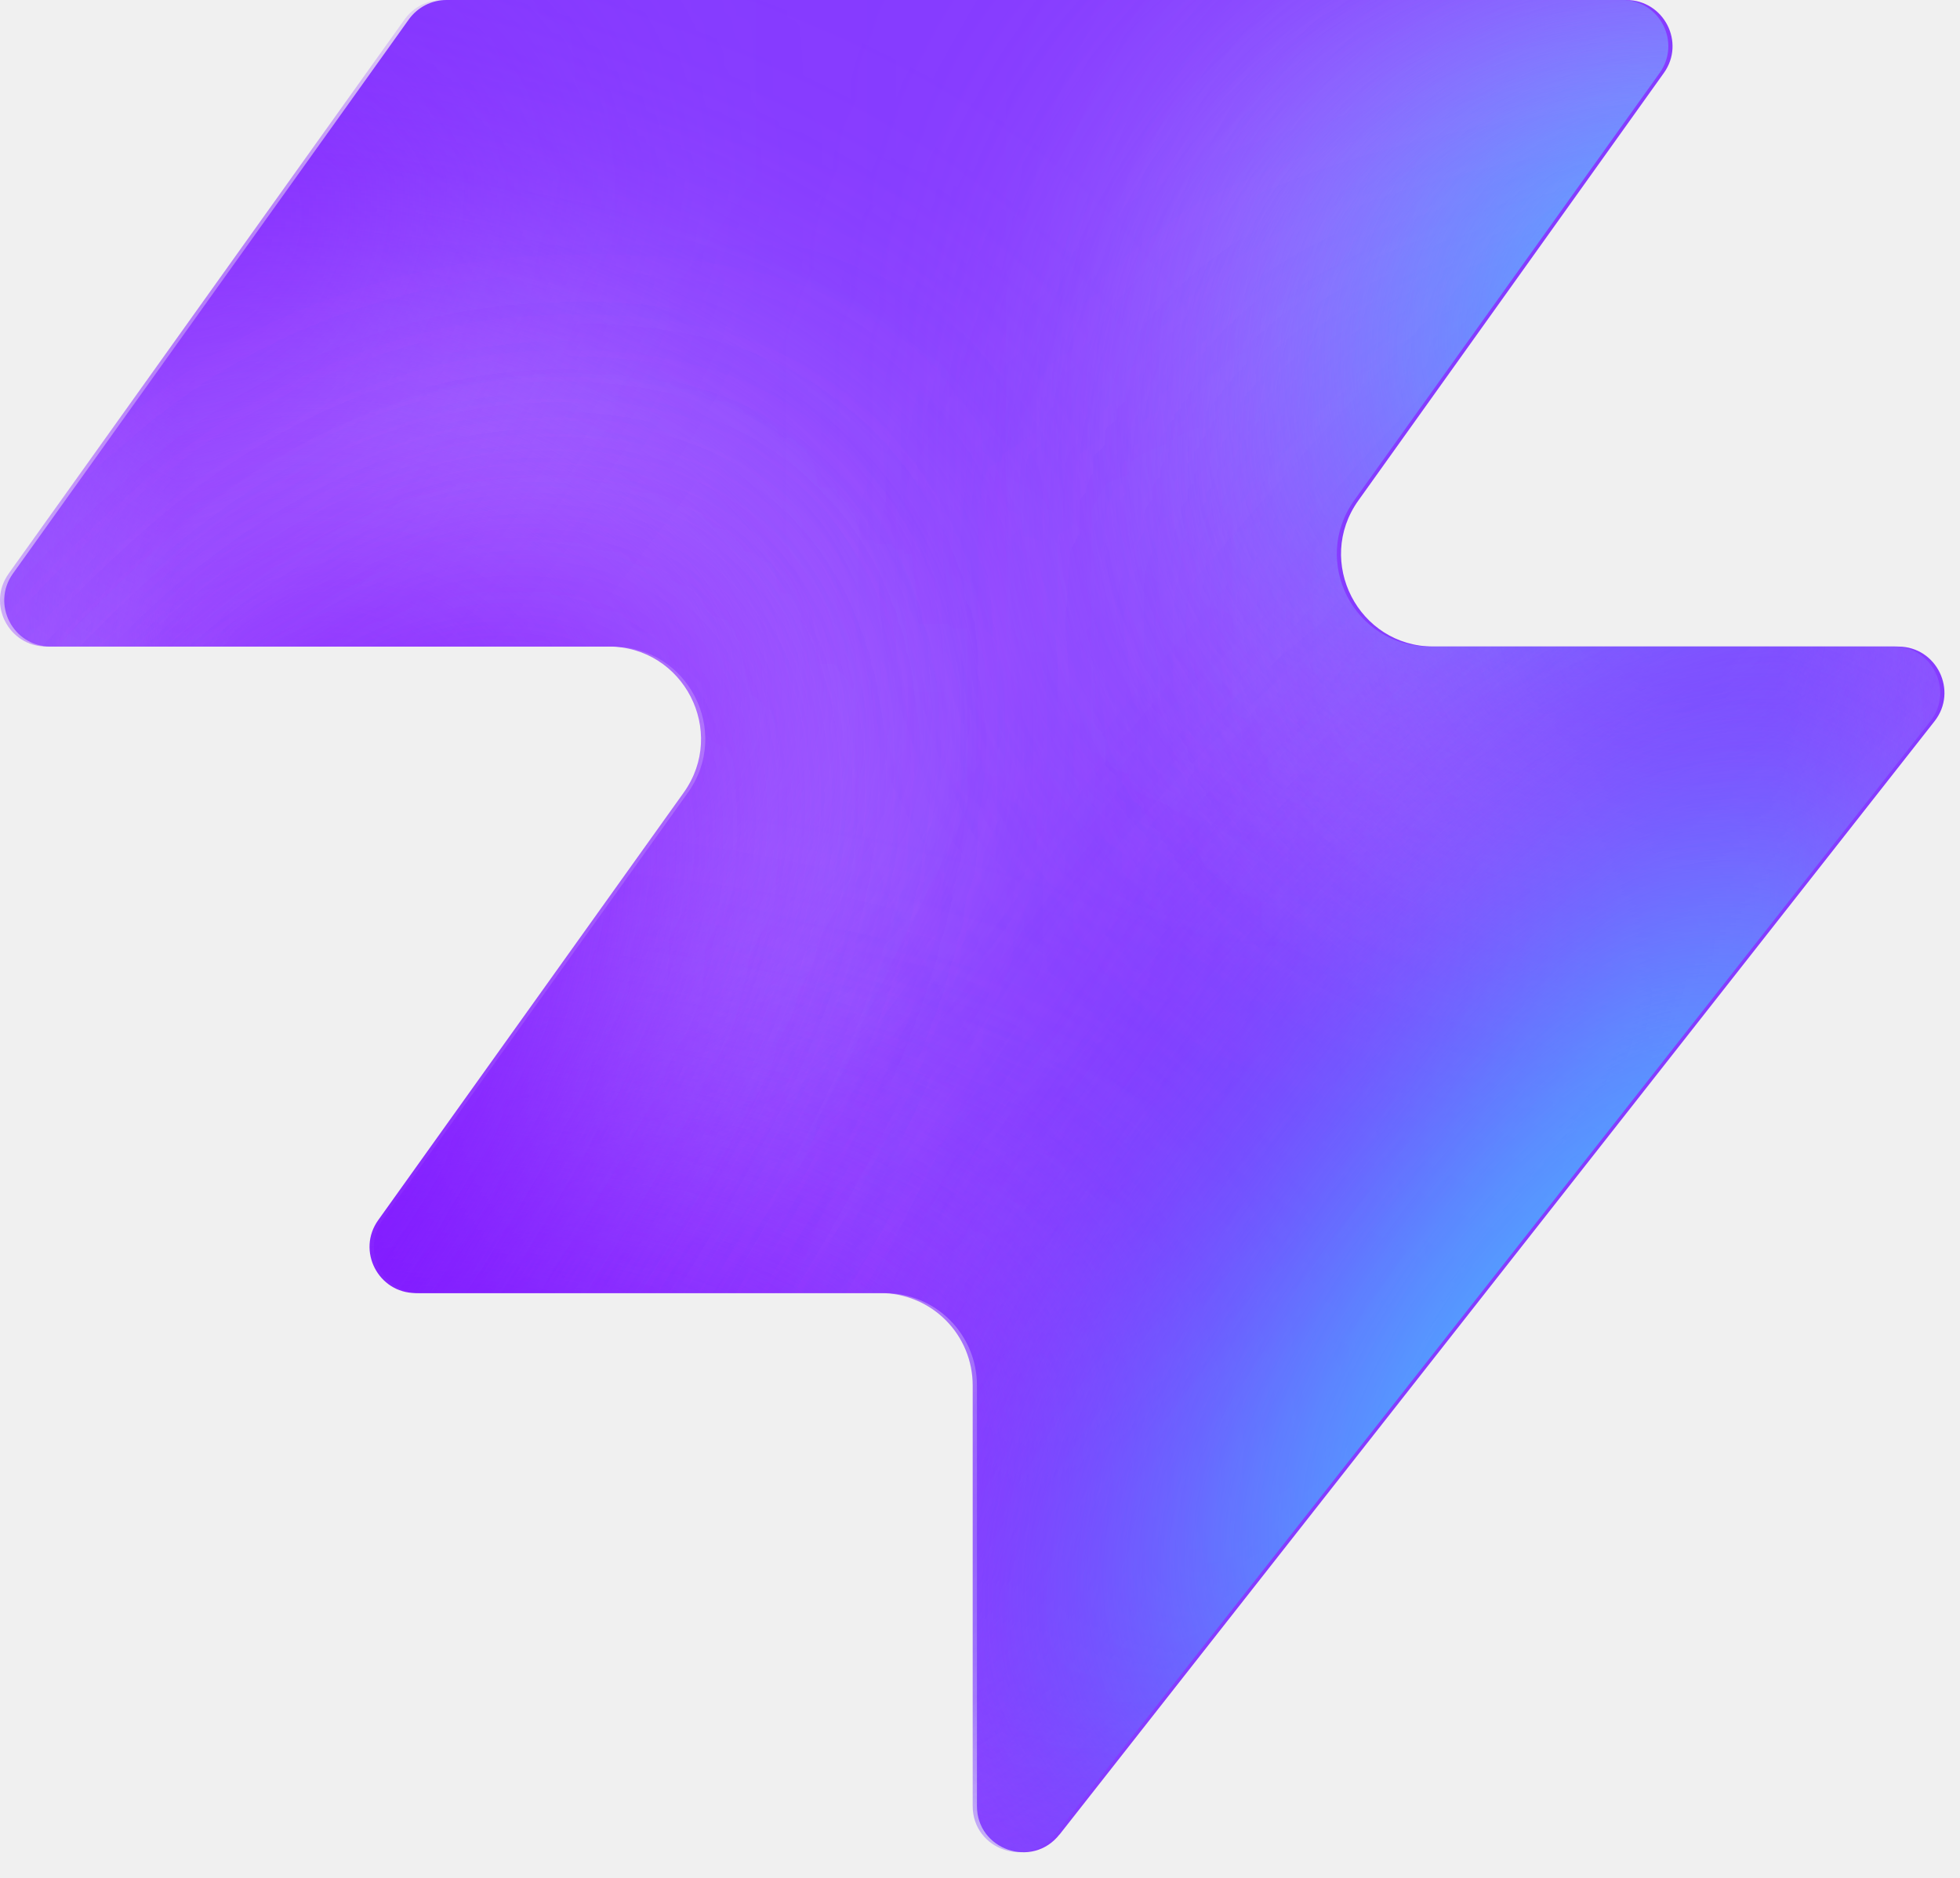
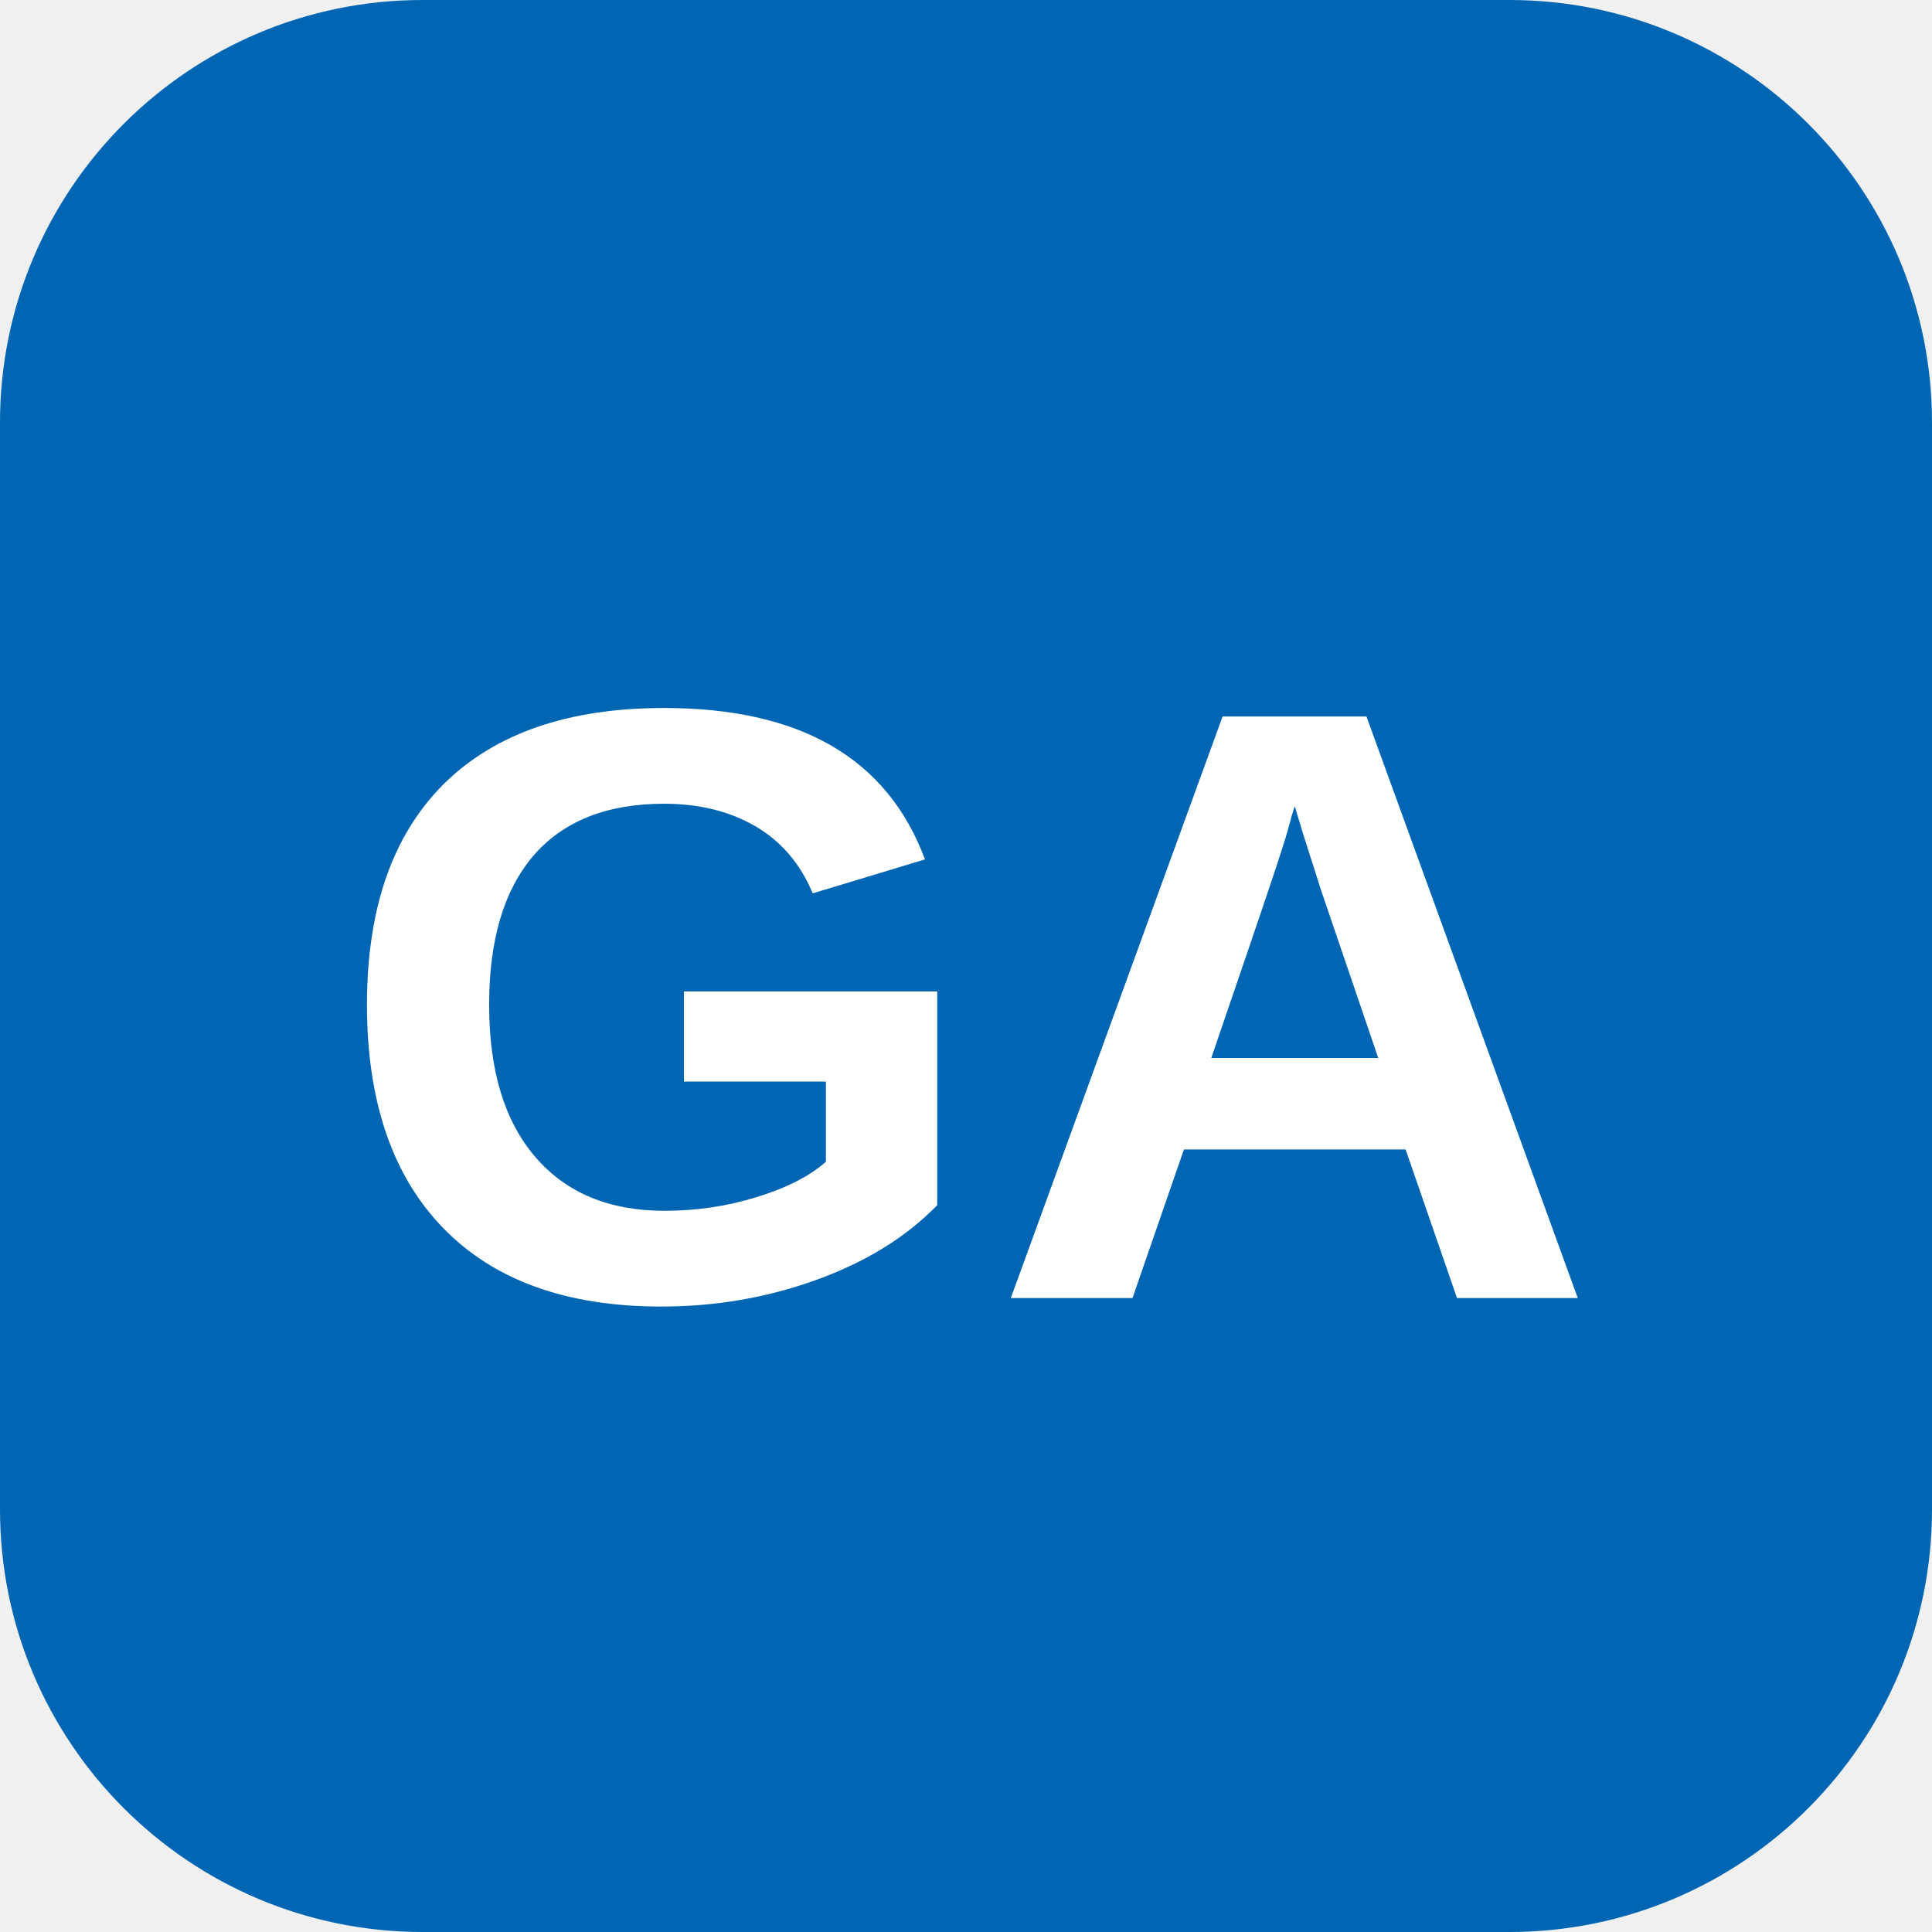
- <svg xmlns="http://www.w3.org/2000/svg" width="48" height="46" fill="none" viewBox="0 0 48 46">
-   <path fill="#863bff" d="M25.946 44.938c-.664.845-2.021.375-2.021-.698V33.937a2.26 2.26 0 0 0-2.262-2.262H10.287c-.92 0-1.456-1.04-.92-1.788l7.48-10.471c1.07-1.497 0-3.578-1.842-3.578H1.237c-.92 0-1.456-1.04-.92-1.788L10.013.474c.214-.297.556-.474.92-.474h28.894c.92 0 1.456 1.04.92 1.788l-7.48 10.471c-1.07 1.498 0 3.579 1.842 3.579h11.377c.943 0 1.473 1.088.89 1.83L25.947 44.94z" style="fill:#863bff;fill:color(display-p3 .525 .23 1);fill-opacity:1" />
-   <mask id="a" width="48" height="46" x="0" y="0" maskUnits="userSpaceOnUse" style="mask-type:alpha">
-     <path fill="#000" d="M25.842 44.938c-.664.844-2.021.375-2.021-.698V33.937a2.26 2.26 0 0 0-2.262-2.262H10.183c-.92 0-1.456-1.04-.92-1.788l7.48-10.471c1.07-1.498 0-3.579-1.842-3.579H1.133c-.92 0-1.456-1.04-.92-1.787L9.91.473c.214-.297.556-.474.92-.474h28.894c.92 0 1.456 1.04.92 1.788l-7.48 10.471c-1.07 1.498 0 3.578 1.842 3.578h11.377c.943 0 1.473 1.088.89 1.832L25.843 44.94z" style="fill:#000;fill-opacity:1" />
-   </mask>
-   <g mask="url(#a)">
-     <g filter="url(#b)">
-       <ellipse cx="5.508" cy="14.704" fill="#ede6ff" rx="5.508" ry="14.704" style="fill:#ede6ff;fill:color(display-p3 .927 .903 1);fill-opacity:1" transform="matrix(.00324 1 1 -.00324 -4.47 31.516)" />
-     </g>
-     <g filter="url(#c)">
-       <ellipse cx="10.399" cy="29.851" fill="#ede6ff" rx="10.399" ry="29.851" style="fill:#ede6ff;fill:color(display-p3 .927 .903 1);fill-opacity:1" transform="matrix(.00324 1 1 -.00324 -39.328 7.883)" />
-     </g>
-     <g filter="url(#d)">
-       <ellipse cx="5.508" cy="30.487" fill="#7e14ff" rx="5.508" ry="30.487" style="fill:#7e14ff;fill:color(display-p3 .492 .077 1);fill-opacity:1" transform="rotate(89.814 -25.913 -14.639)scale(1 -1)" />
-     </g>
-     <g filter="url(#e)">
-       <ellipse cx="5.508" cy="30.599" fill="#7e14ff" rx="5.508" ry="30.599" style="fill:#7e14ff;fill:color(display-p3 .492 .077 1);fill-opacity:1" transform="rotate(89.814 -32.644 -3.334)scale(1 -1)" />
-     </g>
-     <g filter="url(#f)">
-       <ellipse cx="5.508" cy="30.599" fill="#7e14ff" rx="5.508" ry="30.599" style="fill:#7e14ff;fill:color(display-p3 .492 .077 1);fill-opacity:1" transform="matrix(.00324 1 1 -.00324 -34.34 30.47)" />
-     </g>
-     <g filter="url(#g)">
-       <ellipse cx="14.072" cy="22.078" fill="#ede6ff" rx="14.072" ry="22.078" style="fill:#ede6ff;fill:color(display-p3 .927 .903 1);fill-opacity:1" transform="rotate(93.35 24.506 48.493)scale(-1 1)" />
-     </g>
-     <g filter="url(#h)">
-       <ellipse cx="3.47" cy="21.501" fill="#7e14ff" rx="3.47" ry="21.501" style="fill:#7e14ff;fill:color(display-p3 .492 .077 1);fill-opacity:1" transform="rotate(89.009 28.708 47.59)scale(-1 1)" />
-     </g>
-     <g filter="url(#i)">
-       <ellipse cx="3.47" cy="21.501" fill="#7e14ff" rx="3.47" ry="21.501" style="fill:#7e14ff;fill:color(display-p3 .492 .077 1);fill-opacity:1" transform="rotate(89.009 28.708 47.59)scale(-1 1)" />
-     </g>
-     <g filter="url(#j)">
-       <ellipse cx=".387" cy="8.972" fill="#7e14ff" rx="4.407" ry="29.108" style="fill:#7e14ff;fill:color(display-p3 .492 .077 1);fill-opacity:1" transform="rotate(39.51 .387 8.972)" />
-     </g>
-     <g filter="url(#k)">
-       <ellipse cx="47.523" cy="-6.092" fill="#7e14ff" rx="4.407" ry="29.108" style="fill:#7e14ff;fill:color(display-p3 .492 .077 1);fill-opacity:1" transform="rotate(37.892 47.523 -6.092)" />
-     </g>
-     <g filter="url(#l)">
-       <ellipse cx="41.412" cy="6.333" fill="#47bfff" rx="5.971" ry="9.665" style="fill:#47bfff;fill:color(display-p3 .28 .748 1);fill-opacity:1" transform="rotate(37.892 41.412 6.333)" />
-     </g>
-     <g filter="url(#m)">
-       <ellipse cx="-1.879" cy="38.332" fill="#7e14ff" rx="4.407" ry="29.108" style="fill:#7e14ff;fill:color(display-p3 .492 .077 1);fill-opacity:1" transform="rotate(37.892 -1.88 38.332)" />
-     </g>
-     <g filter="url(#n)">
-       <ellipse cx="-1.879" cy="38.332" fill="#7e14ff" rx="4.407" ry="29.108" style="fill:#7e14ff;fill:color(display-p3 .492 .077 1);fill-opacity:1" transform="rotate(37.892 -1.88 38.332)" />
-     </g>
-     <g filter="url(#o)">
-       <ellipse cx="35.651" cy="29.907" fill="#7e14ff" rx="4.407" ry="29.108" style="fill:#7e14ff;fill:color(display-p3 .492 .077 1);fill-opacity:1" transform="rotate(37.892 35.651 29.907)" />
-     </g>
-     <g filter="url(#p)">
-       <ellipse cx="38.418" cy="32.4" fill="#47bfff" rx="5.971" ry="15.297" style="fill:#47bfff;fill:color(display-p3 .28 .748 1);fill-opacity:1" transform="rotate(37.892 38.418 32.4)" />
-     </g>
-   </g>
-   <defs>
-     <filter id="b" width="60.045" height="41.654" x="-19.77" y="16.149" color-interpolation-filters="sRGB" filterUnits="userSpaceOnUse">
-       <feFlood flood-opacity="0" result="BackgroundImageFix" />
-       <feBlend in="SourceGraphic" in2="BackgroundImageFix" result="shape" />
-       <feGaussianBlur result="effect1_foregroundBlur_2002_17158" stdDeviation="7.659" />
-     </filter>
-     <filter id="c" width="90.34" height="51.437" x="-54.613" y="-7.533" color-interpolation-filters="sRGB" filterUnits="userSpaceOnUse">
-       <feFlood flood-opacity="0" result="BackgroundImageFix" />
-       <feBlend in="SourceGraphic" in2="BackgroundImageFix" result="shape" />
-       <feGaussianBlur result="effect1_foregroundBlur_2002_17158" stdDeviation="7.659" />
-     </filter>
-     <filter id="d" width="79.355" height="29.4" x="-49.64" y="2.03" color-interpolation-filters="sRGB" filterUnits="userSpaceOnUse">
-       <feFlood flood-opacity="0" result="BackgroundImageFix" />
-       <feBlend in="SourceGraphic" in2="BackgroundImageFix" result="shape" />
-       <feGaussianBlur result="effect1_foregroundBlur_2002_17158" stdDeviation="4.596" />
-     </filter>
-     <filter id="e" width="79.579" height="29.4" x="-45.045" y="20.029" color-interpolation-filters="sRGB" filterUnits="userSpaceOnUse">
-       <feFlood flood-opacity="0" result="BackgroundImageFix" />
-       <feBlend in="SourceGraphic" in2="BackgroundImageFix" result="shape" />
-       <feGaussianBlur result="effect1_foregroundBlur_2002_17158" stdDeviation="4.596" />
-     </filter>
-     <filter id="f" width="79.579" height="29.4" x="-43.513" y="21.178" color-interpolation-filters="sRGB" filterUnits="userSpaceOnUse">
-       <feFlood flood-opacity="0" result="BackgroundImageFix" />
-       <feBlend in="SourceGraphic" in2="BackgroundImageFix" result="shape" />
-       <feGaussianBlur result="effect1_foregroundBlur_2002_17158" stdDeviation="4.596" />
-     </filter>
-     <filter id="g" width="74.749" height="58.852" x="15.756" y="-17.901" color-interpolation-filters="sRGB" filterUnits="userSpaceOnUse">
-       <feFlood flood-opacity="0" result="BackgroundImageFix" />
-       <feBlend in="SourceGraphic" in2="BackgroundImageFix" result="shape" />
-       <feGaussianBlur result="effect1_foregroundBlur_2002_17158" stdDeviation="7.659" />
-     </filter>
-     <filter id="h" width="61.377" height="25.362" x="23.548" y="2.284" color-interpolation-filters="sRGB" filterUnits="userSpaceOnUse">
-       <feFlood flood-opacity="0" result="BackgroundImageFix" />
-       <feBlend in="SourceGraphic" in2="BackgroundImageFix" result="shape" />
-       <feGaussianBlur result="effect1_foregroundBlur_2002_17158" stdDeviation="4.596" />
-     </filter>
-     <filter id="i" width="61.377" height="25.362" x="23.548" y="2.284" color-interpolation-filters="sRGB" filterUnits="userSpaceOnUse">
-       <feFlood flood-opacity="0" result="BackgroundImageFix" />
-       <feBlend in="SourceGraphic" in2="BackgroundImageFix" result="shape" />
-       <feGaussianBlur result="effect1_foregroundBlur_2002_17158" stdDeviation="4.596" />
-     </filter>
-     <filter id="j" width="56.045" height="63.649" x="-27.636" y="-22.853" color-interpolation-filters="sRGB" filterUnits="userSpaceOnUse">
-       <feFlood flood-opacity="0" result="BackgroundImageFix" />
-       <feBlend in="SourceGraphic" in2="BackgroundImageFix" result="shape" />
-       <feGaussianBlur result="effect1_foregroundBlur_2002_17158" stdDeviation="4.596" />
-     </filter>
-     <filter id="k" width="54.814" height="64.646" x="20.116" y="-38.415" color-interpolation-filters="sRGB" filterUnits="userSpaceOnUse">
-       <feFlood flood-opacity="0" result="BackgroundImageFix" />
-       <feBlend in="SourceGraphic" in2="BackgroundImageFix" result="shape" />
-       <feGaussianBlur result="effect1_foregroundBlur_2002_17158" stdDeviation="4.596" />
-     </filter>
-     <filter id="l" width="33.541" height="35.313" x="24.641" y="-11.323" color-interpolation-filters="sRGB" filterUnits="userSpaceOnUse">
-       <feFlood flood-opacity="0" result="BackgroundImageFix" />
-       <feBlend in="SourceGraphic" in2="BackgroundImageFix" result="shape" />
-       <feGaussianBlur result="effect1_foregroundBlur_2002_17158" stdDeviation="4.596" />
-     </filter>
-     <filter id="m" width="54.814" height="64.646" x="-29.286" y="6.009" color-interpolation-filters="sRGB" filterUnits="userSpaceOnUse">
-       <feFlood flood-opacity="0" result="BackgroundImageFix" />
-       <feBlend in="SourceGraphic" in2="BackgroundImageFix" result="shape" />
-       <feGaussianBlur result="effect1_foregroundBlur_2002_17158" stdDeviation="4.596" />
-     </filter>
-     <filter id="n" width="54.814" height="64.646" x="-29.286" y="6.009" color-interpolation-filters="sRGB" filterUnits="userSpaceOnUse">
-       <feFlood flood-opacity="0" result="BackgroundImageFix" />
-       <feBlend in="SourceGraphic" in2="BackgroundImageFix" result="shape" />
-       <feGaussianBlur result="effect1_foregroundBlur_2002_17158" stdDeviation="4.596" />
-     </filter>
-     <filter id="o" width="54.814" height="64.646" x="8.244" y="-2.416" color-interpolation-filters="sRGB" filterUnits="userSpaceOnUse">
-       <feFlood flood-opacity="0" result="BackgroundImageFix" />
-       <feBlend in="SourceGraphic" in2="BackgroundImageFix" result="shape" />
-       <feGaussianBlur result="effect1_foregroundBlur_2002_17158" stdDeviation="4.596" />
-     </filter>
-     <filter id="p" width="39.409" height="43.623" x="18.713" y="10.588" color-interpolation-filters="sRGB" filterUnits="userSpaceOnUse">
-       <feFlood flood-opacity="0" result="BackgroundImageFix" />
-       <feBlend in="SourceGraphic" in2="BackgroundImageFix" result="shape" />
-       <feGaussianBlur result="effect1_foregroundBlur_2002_17158" stdDeviation="4.596" />
-     </filter>
-   </defs>
+ <svg xmlns="http://www.w3.org/2000/svg" viewBox="0 0 64 64">
+   <rect width="64" height="64" rx="14" fill="#0066b3" />
+   <text x="32" y="43" text-anchor="middle" font-family="Arial, sans-serif" font-size="28" font-weight="700" fill="white">GA</text>
</svg>
